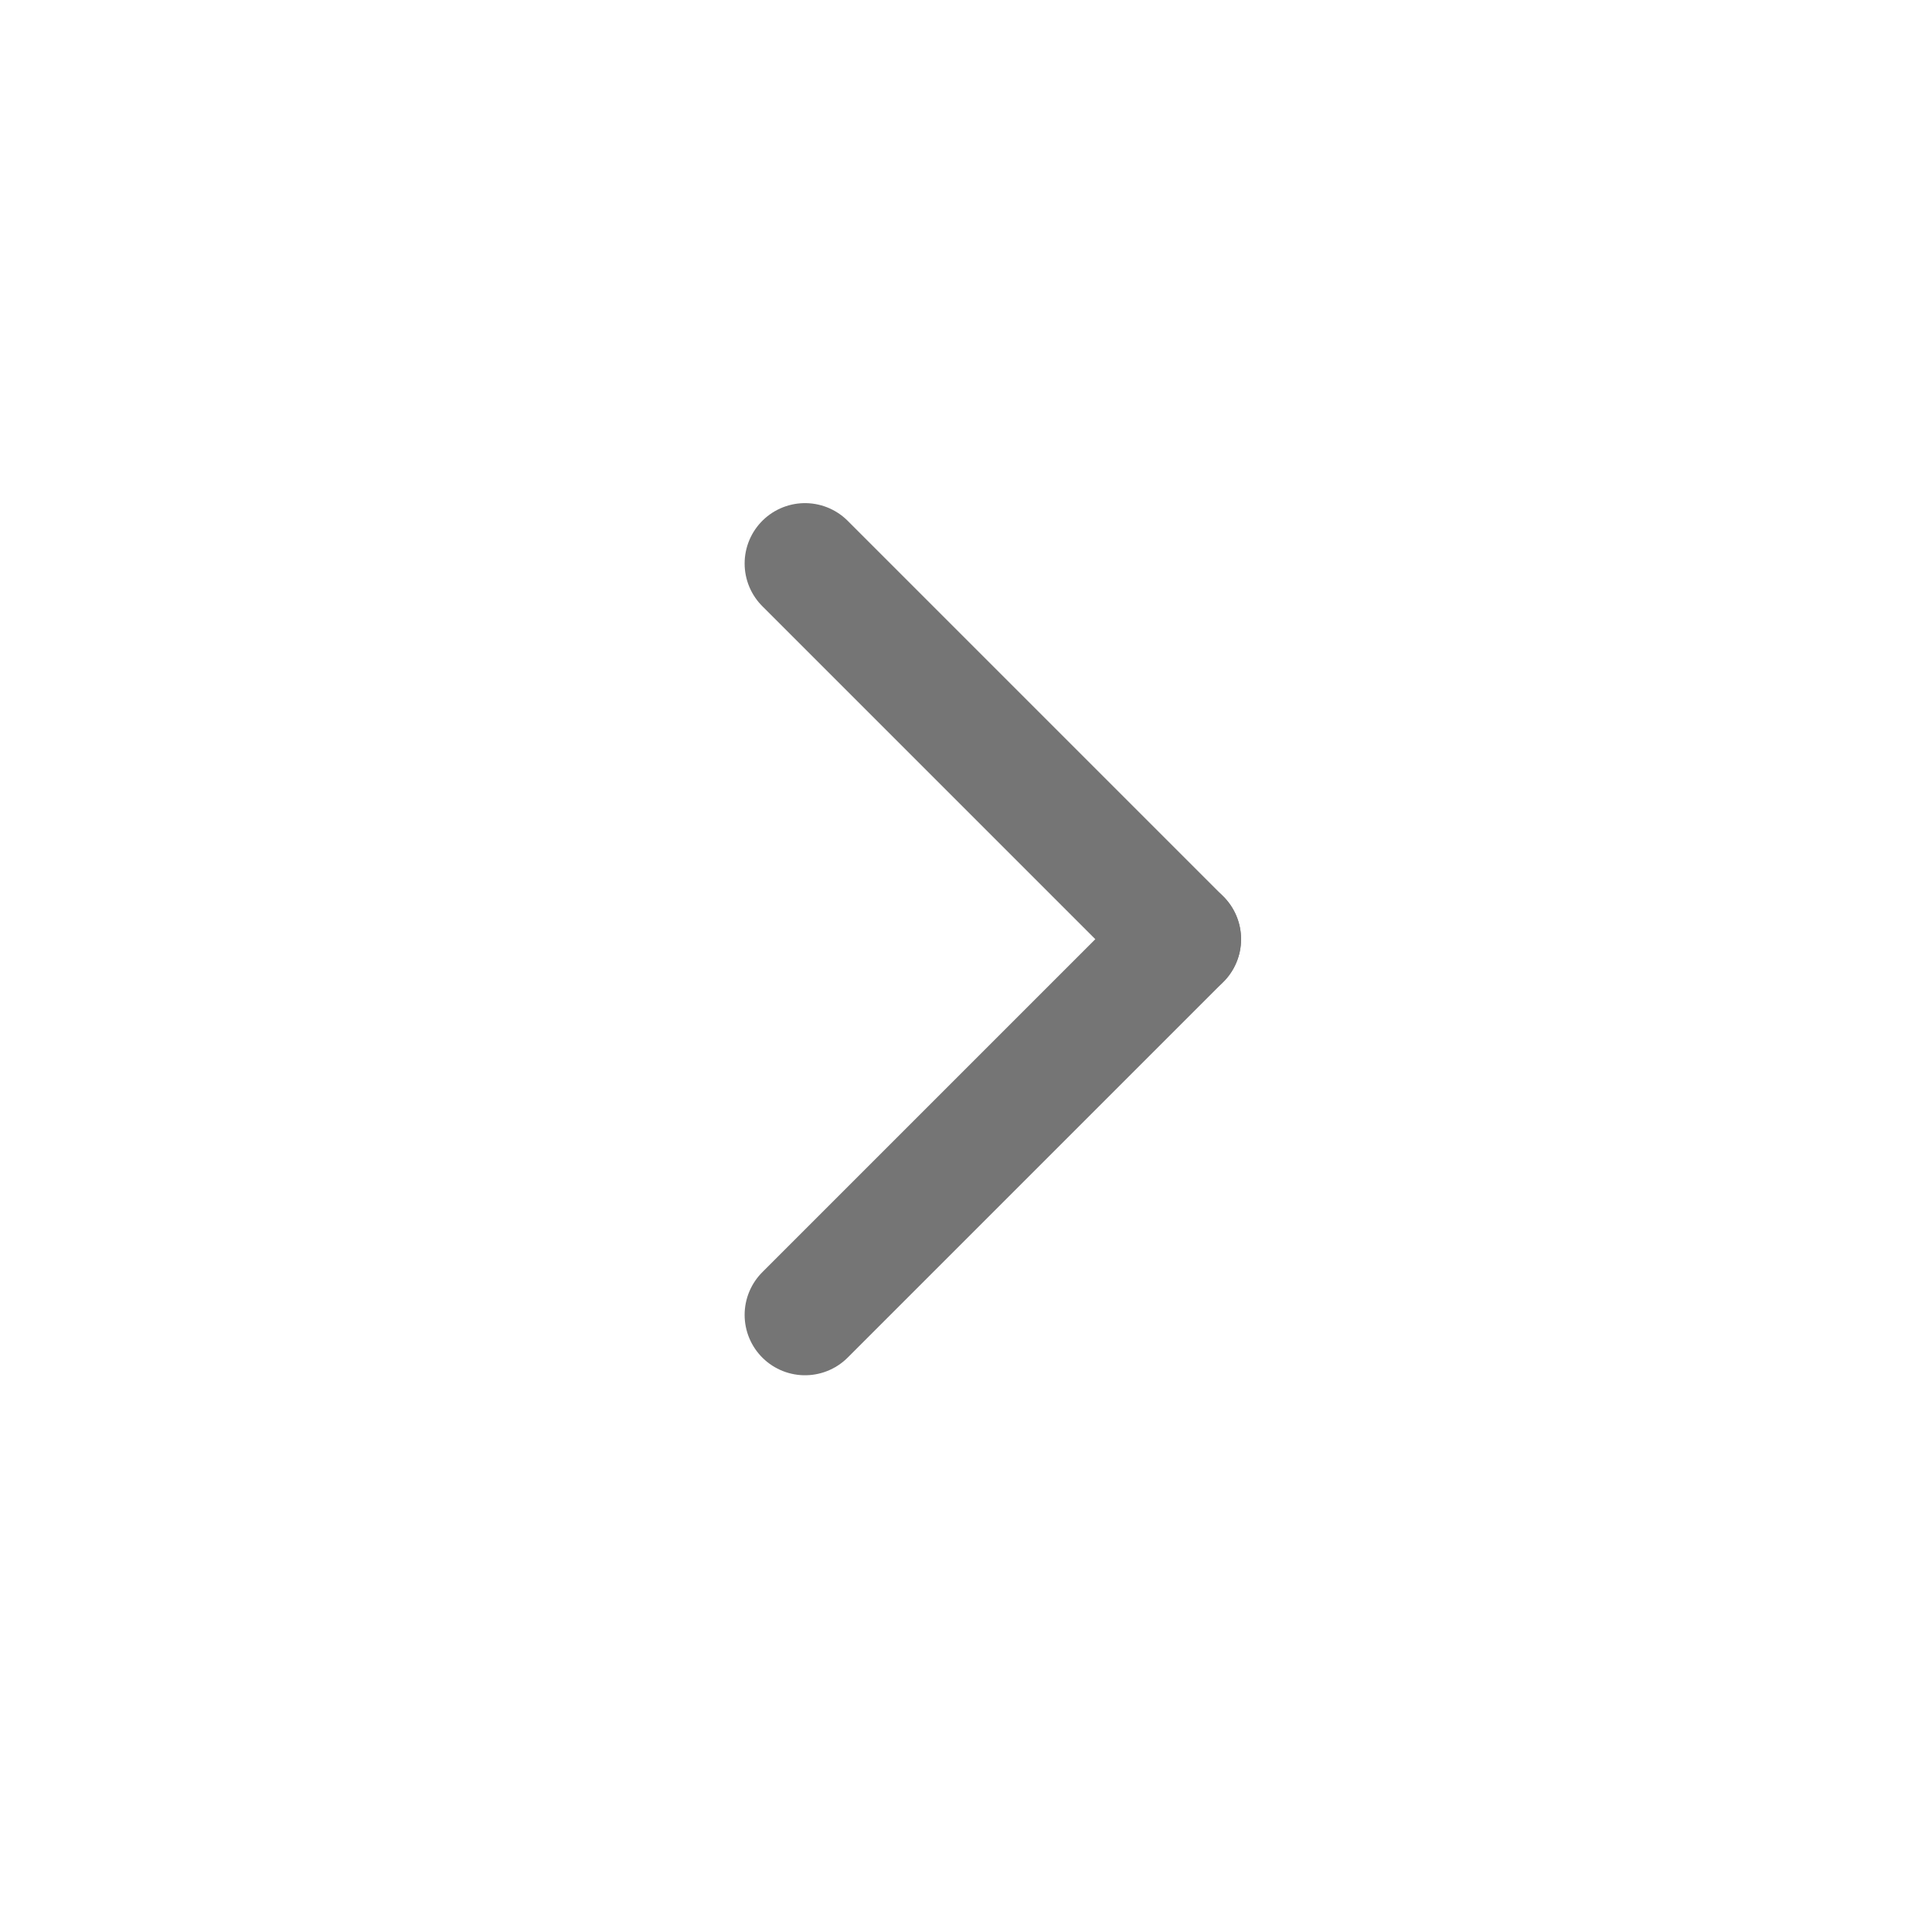
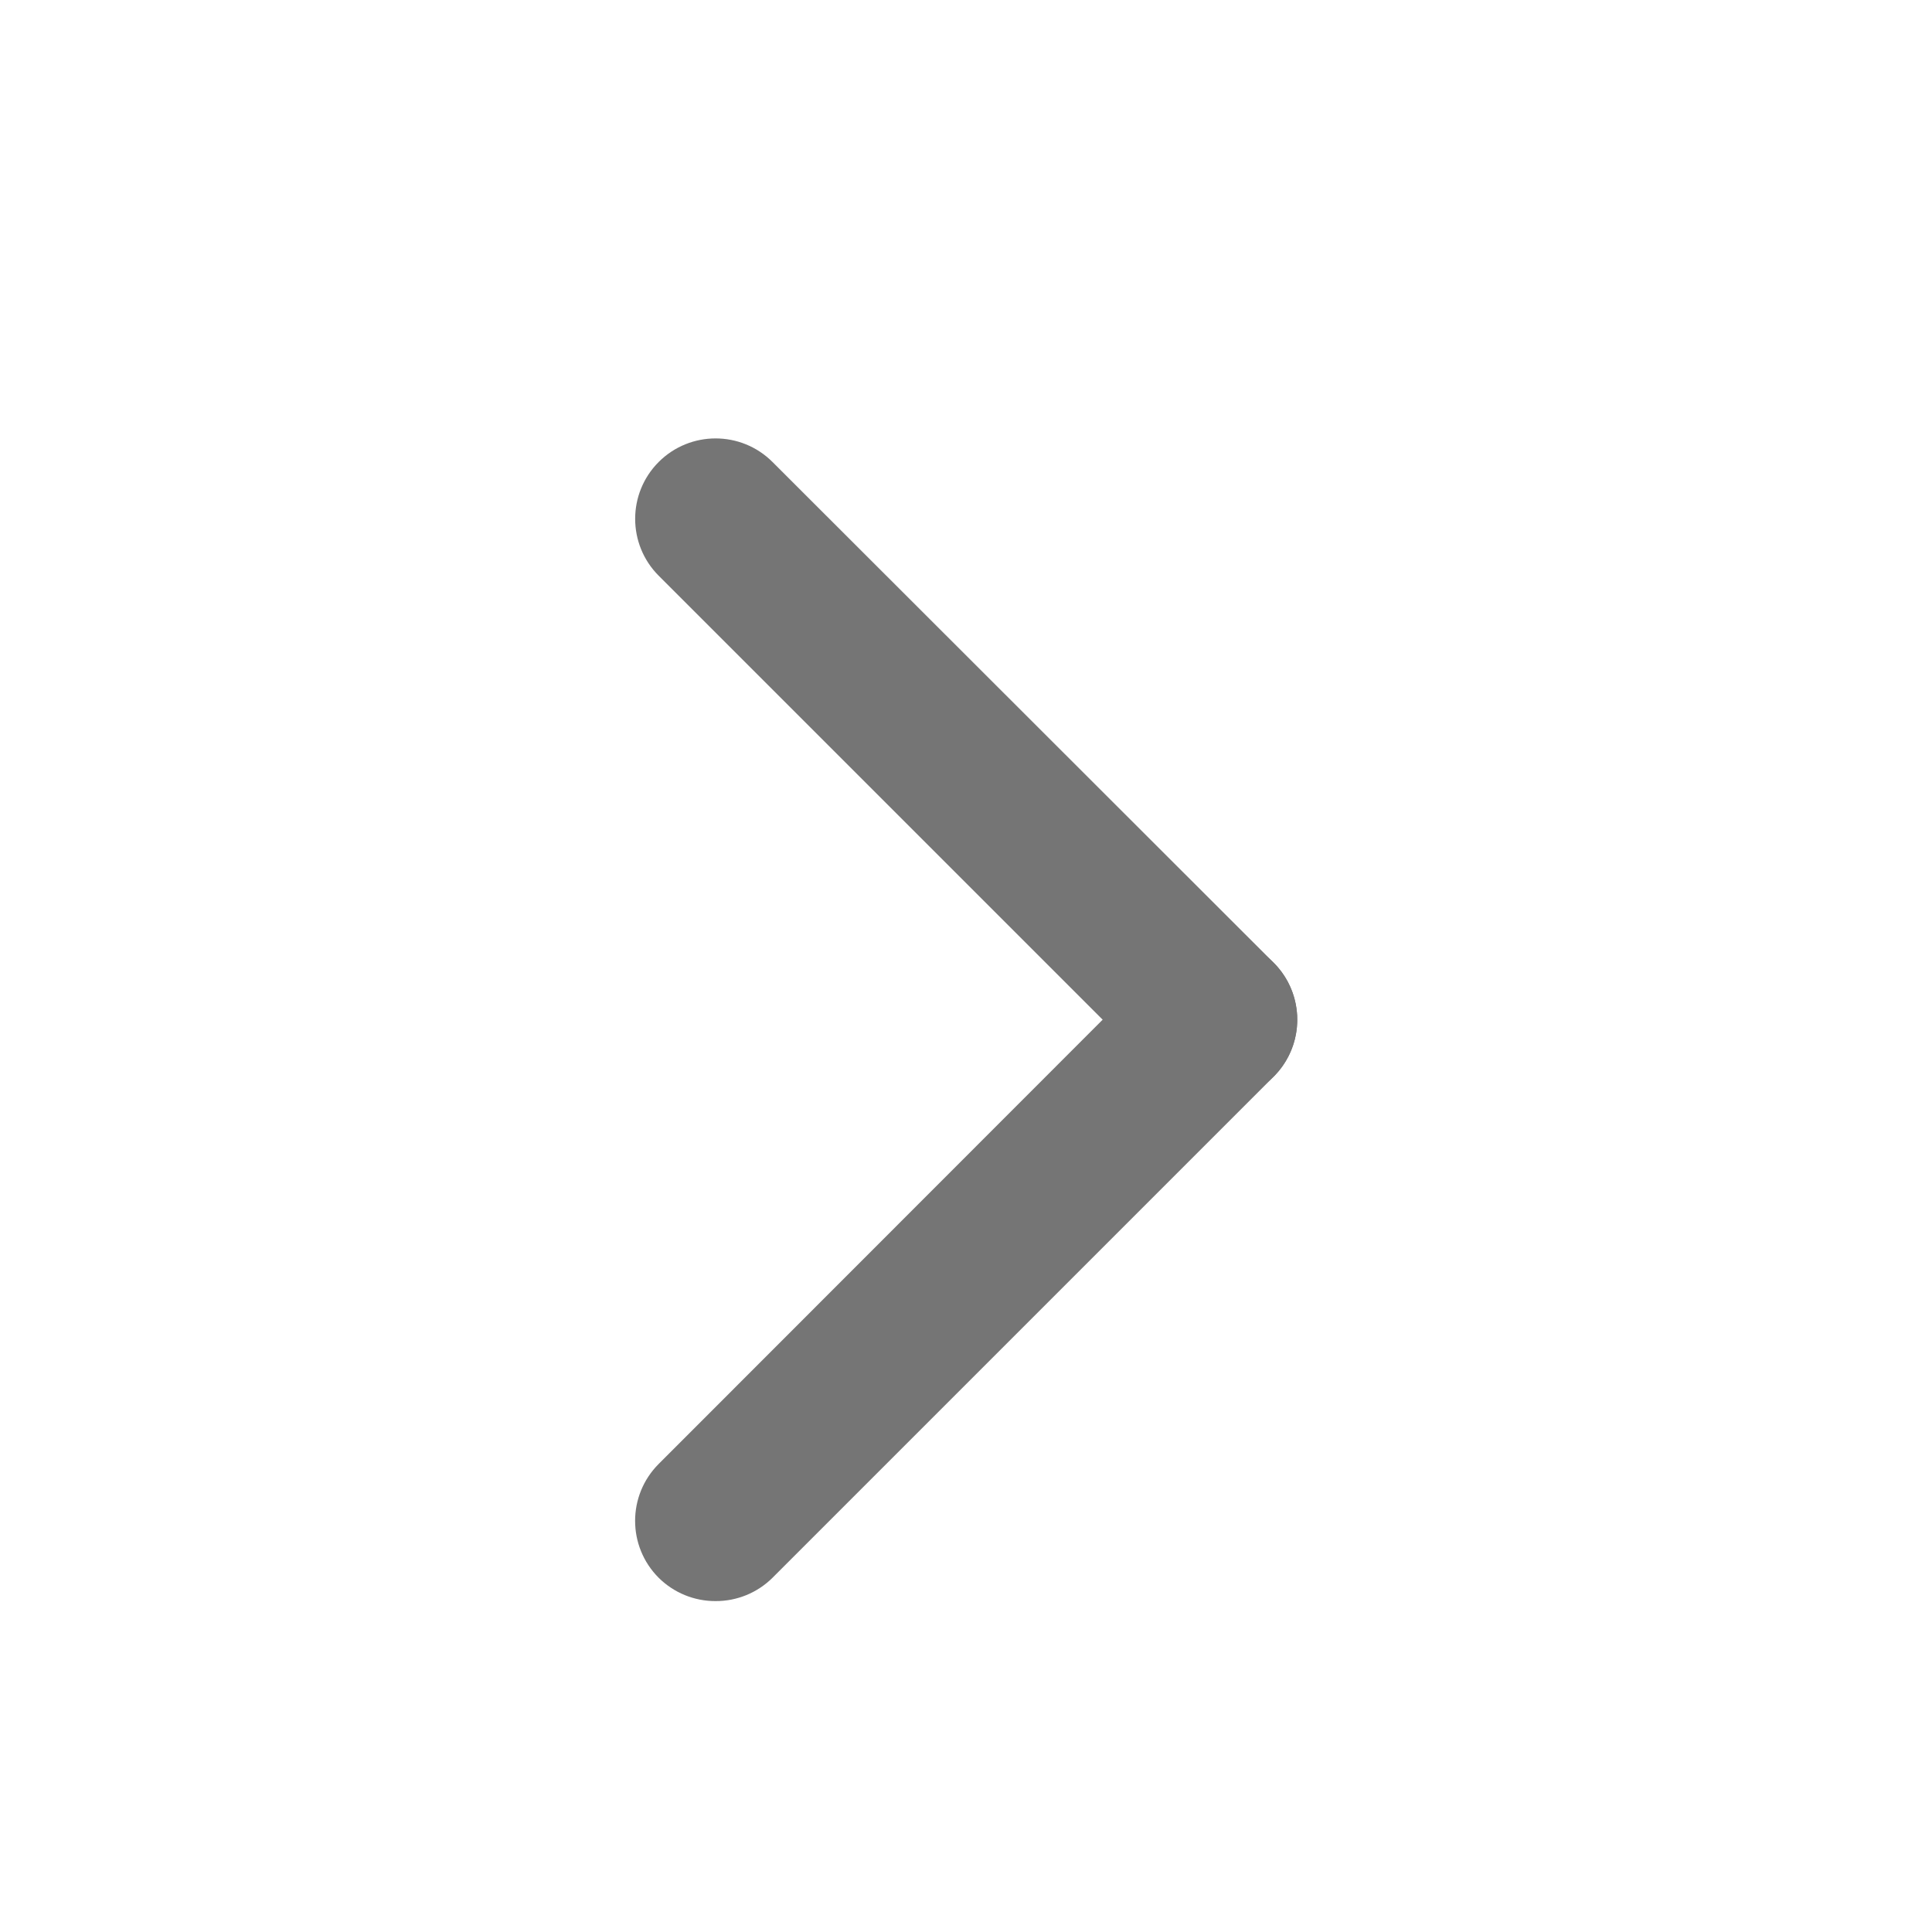
- <svg xmlns="http://www.w3.org/2000/svg" width="24" height="24" viewBox="0 0 24 24">
-   <g id="arr" transform="translate(10.167 7)">
-     <g id="그룹_623" data-name="그룹 623" transform="translate(-0.167)">
-       <line id="선_26" data-name="선 26" x2="4.667" y2="4.667" fill="none" stroke="#757575" stroke-linecap="round" stroke-width="1.5" />
-       <line id="선_27" data-name="선 27" y1="4.667" x2="4.667" transform="translate(0 4.667)" fill="none" stroke="#757575" stroke-linecap="round" stroke-width="1.5" />
-     </g>
-     <g id="사각형_15425" data-name="사각형 15425" transform="translate(-10.167 -7)" fill="none" stroke="#757575" stroke-width="1" opacity="0">
-       <rect width="24" height="24" stroke="none" />
-       <rect x="0.5" y="0.5" width="23" height="23" fill="none" />
+ <svg xmlns="http://www.w3.org/2000/svg" width="18" height="18" viewBox="0 0 18 18">
+   <defs>
+     <clipPath id="clip-path">
+       <rect id="사각형_15697" data-name="사각형 15697" width="18" height="18" transform="translate(-6.667 -4.834)" fill="none" stroke="#707070" stroke-width="1" />
+     </clipPath>
+   </defs>
+   <g id="header_arr" transform="translate(6.667 4.834)">
+     <g id="마스크_그룹_52" data-name="마스크 그룹 52" clip-path="url(#clip-path)">
+       <g id="그룹_906" data-name="그룹 906">
+         <path id="선_26" data-name="선 26" d="M4.667,5.417a.748.748,0,0,1-.53-.22L-.53.53A.75.75,0,0,1-.53-.53.75.75,0,0,1,.53-.53L5.2,4.136a.75.75,0,0,1-.53,1.28Z" fill="#757575" />
+         <path id="선_27" data-name="선 27" d="M0,5.417A.748.748,0,0,1-.53,5.2a.75.75,0,0,1,0-1.061L4.136-.53A.75.75,0,0,1,5.2-.53.75.75,0,0,1,5.2.53L.53,5.2A.748.748,0,0,1,0,5.417Z" transform="translate(0 4.666)" fill="#757575" />
+       </g>
    </g>
  </g>
</svg>
